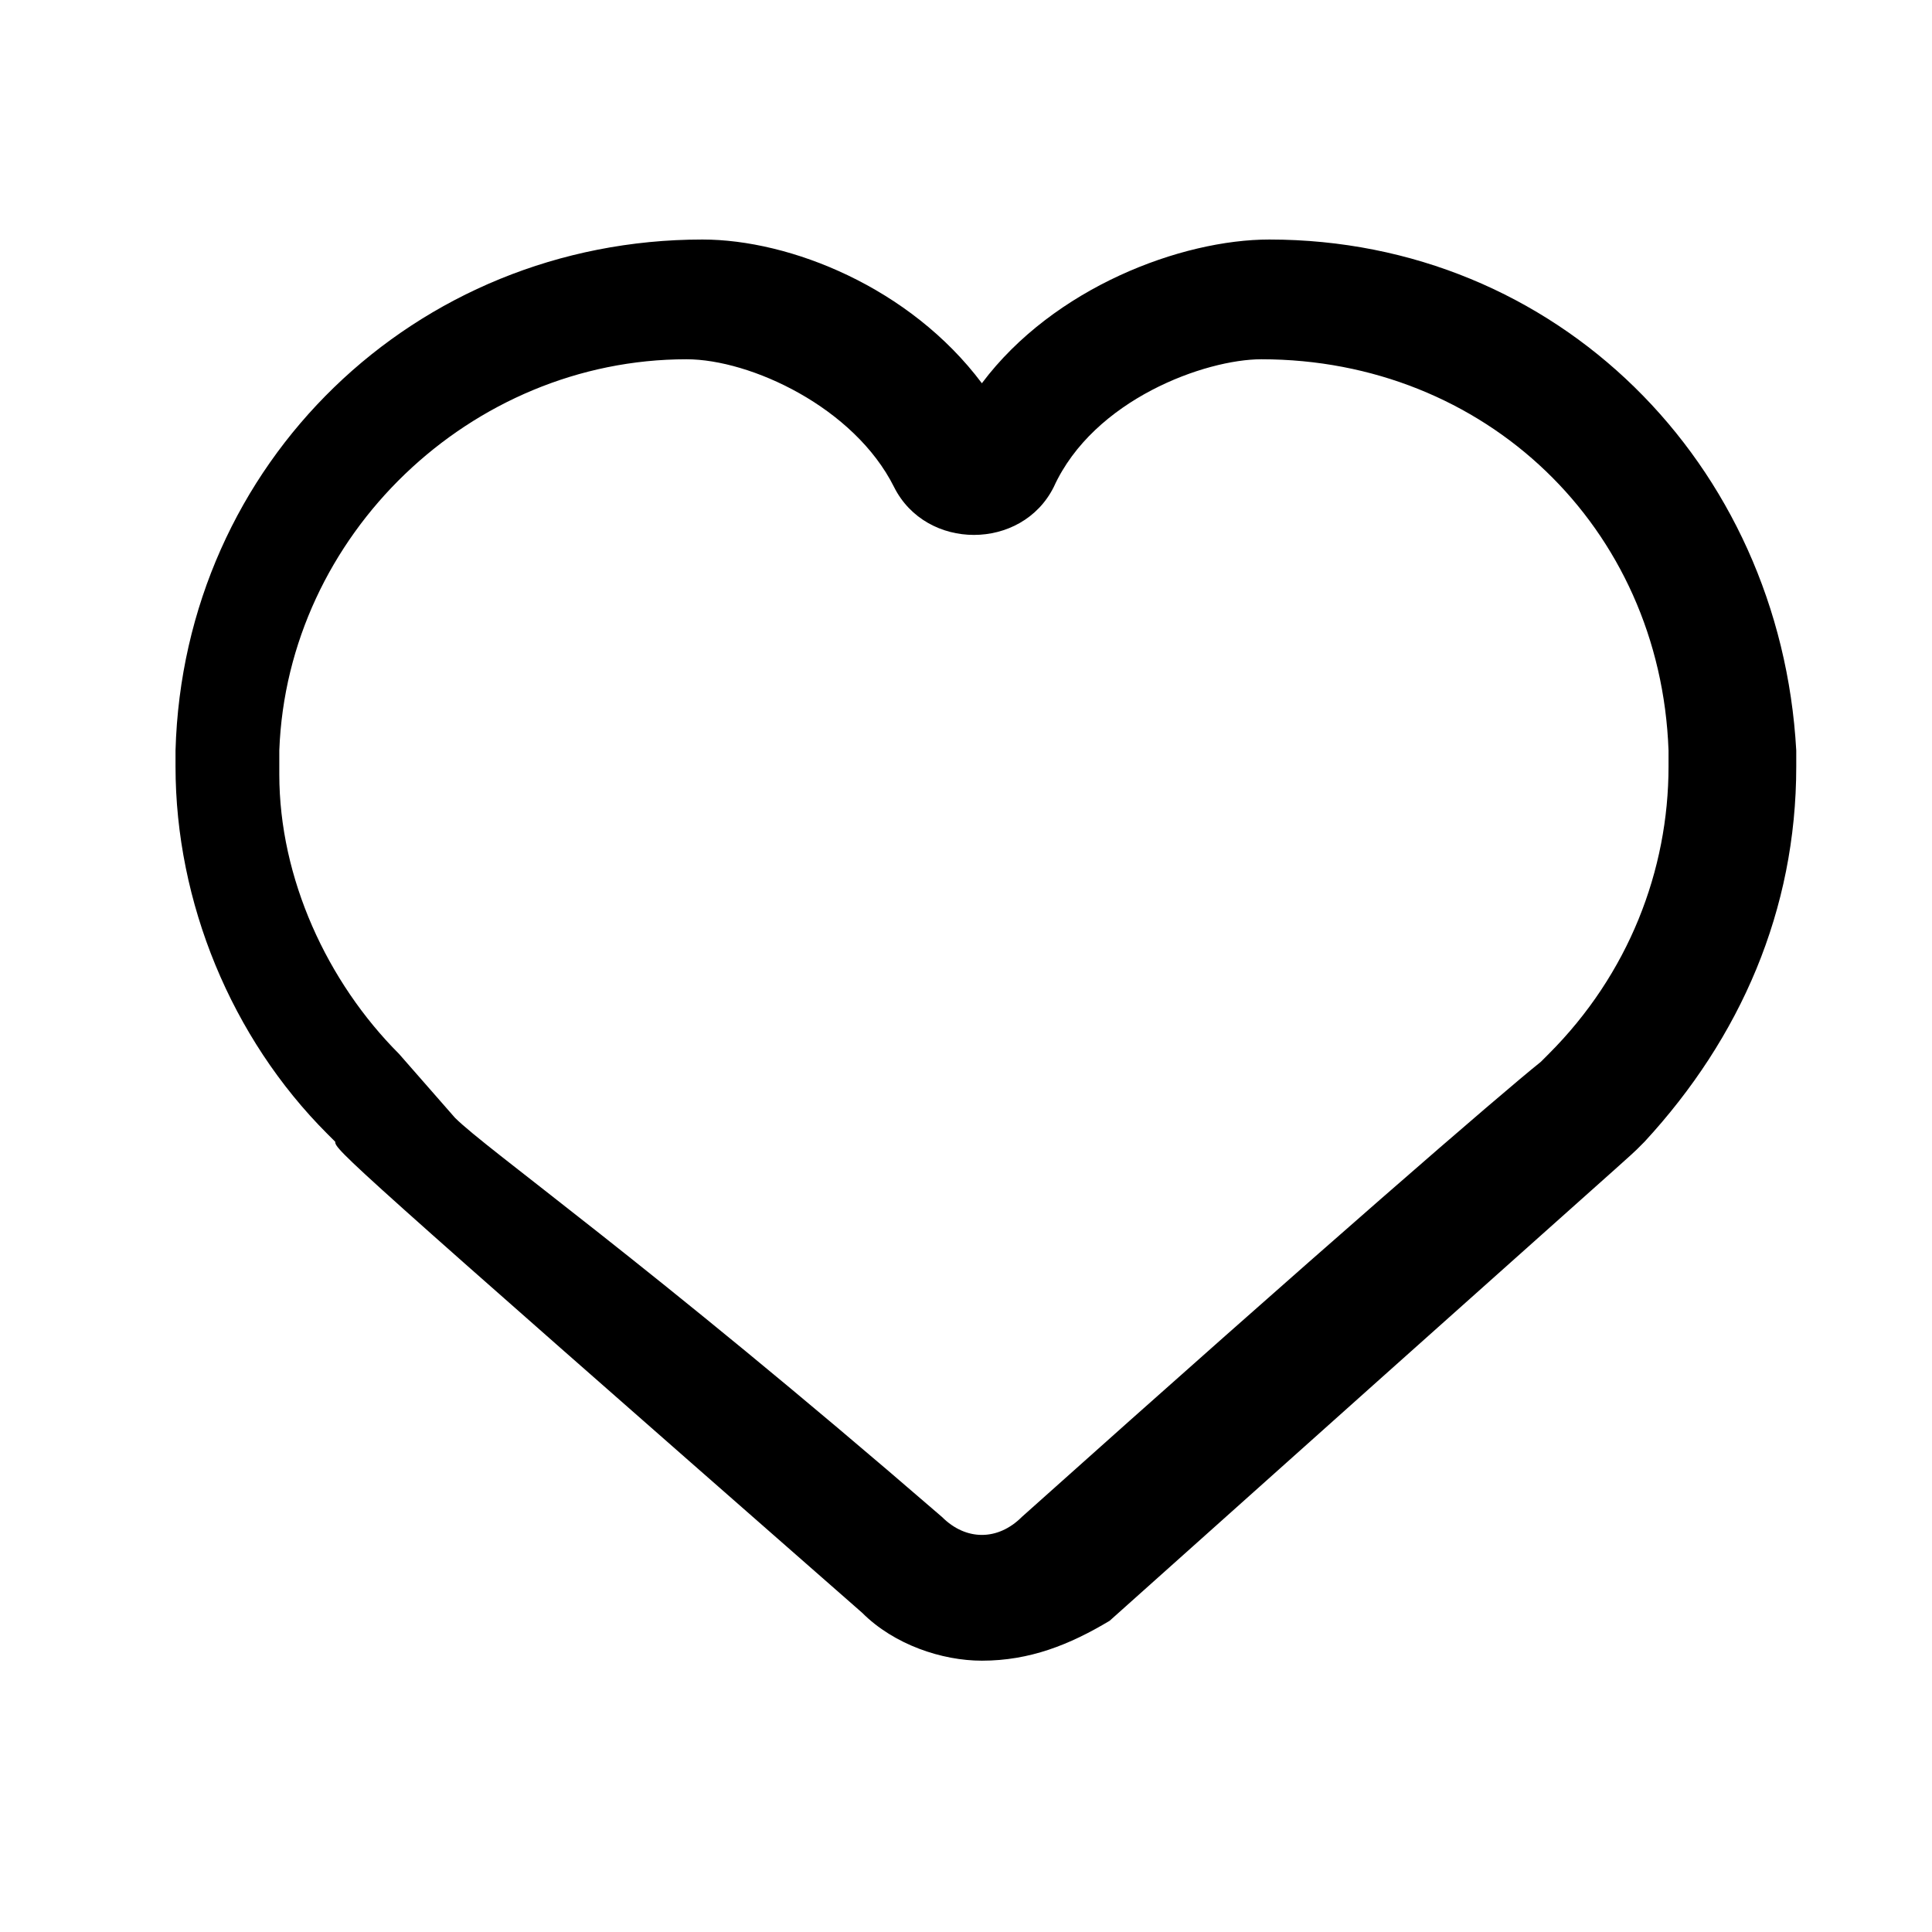
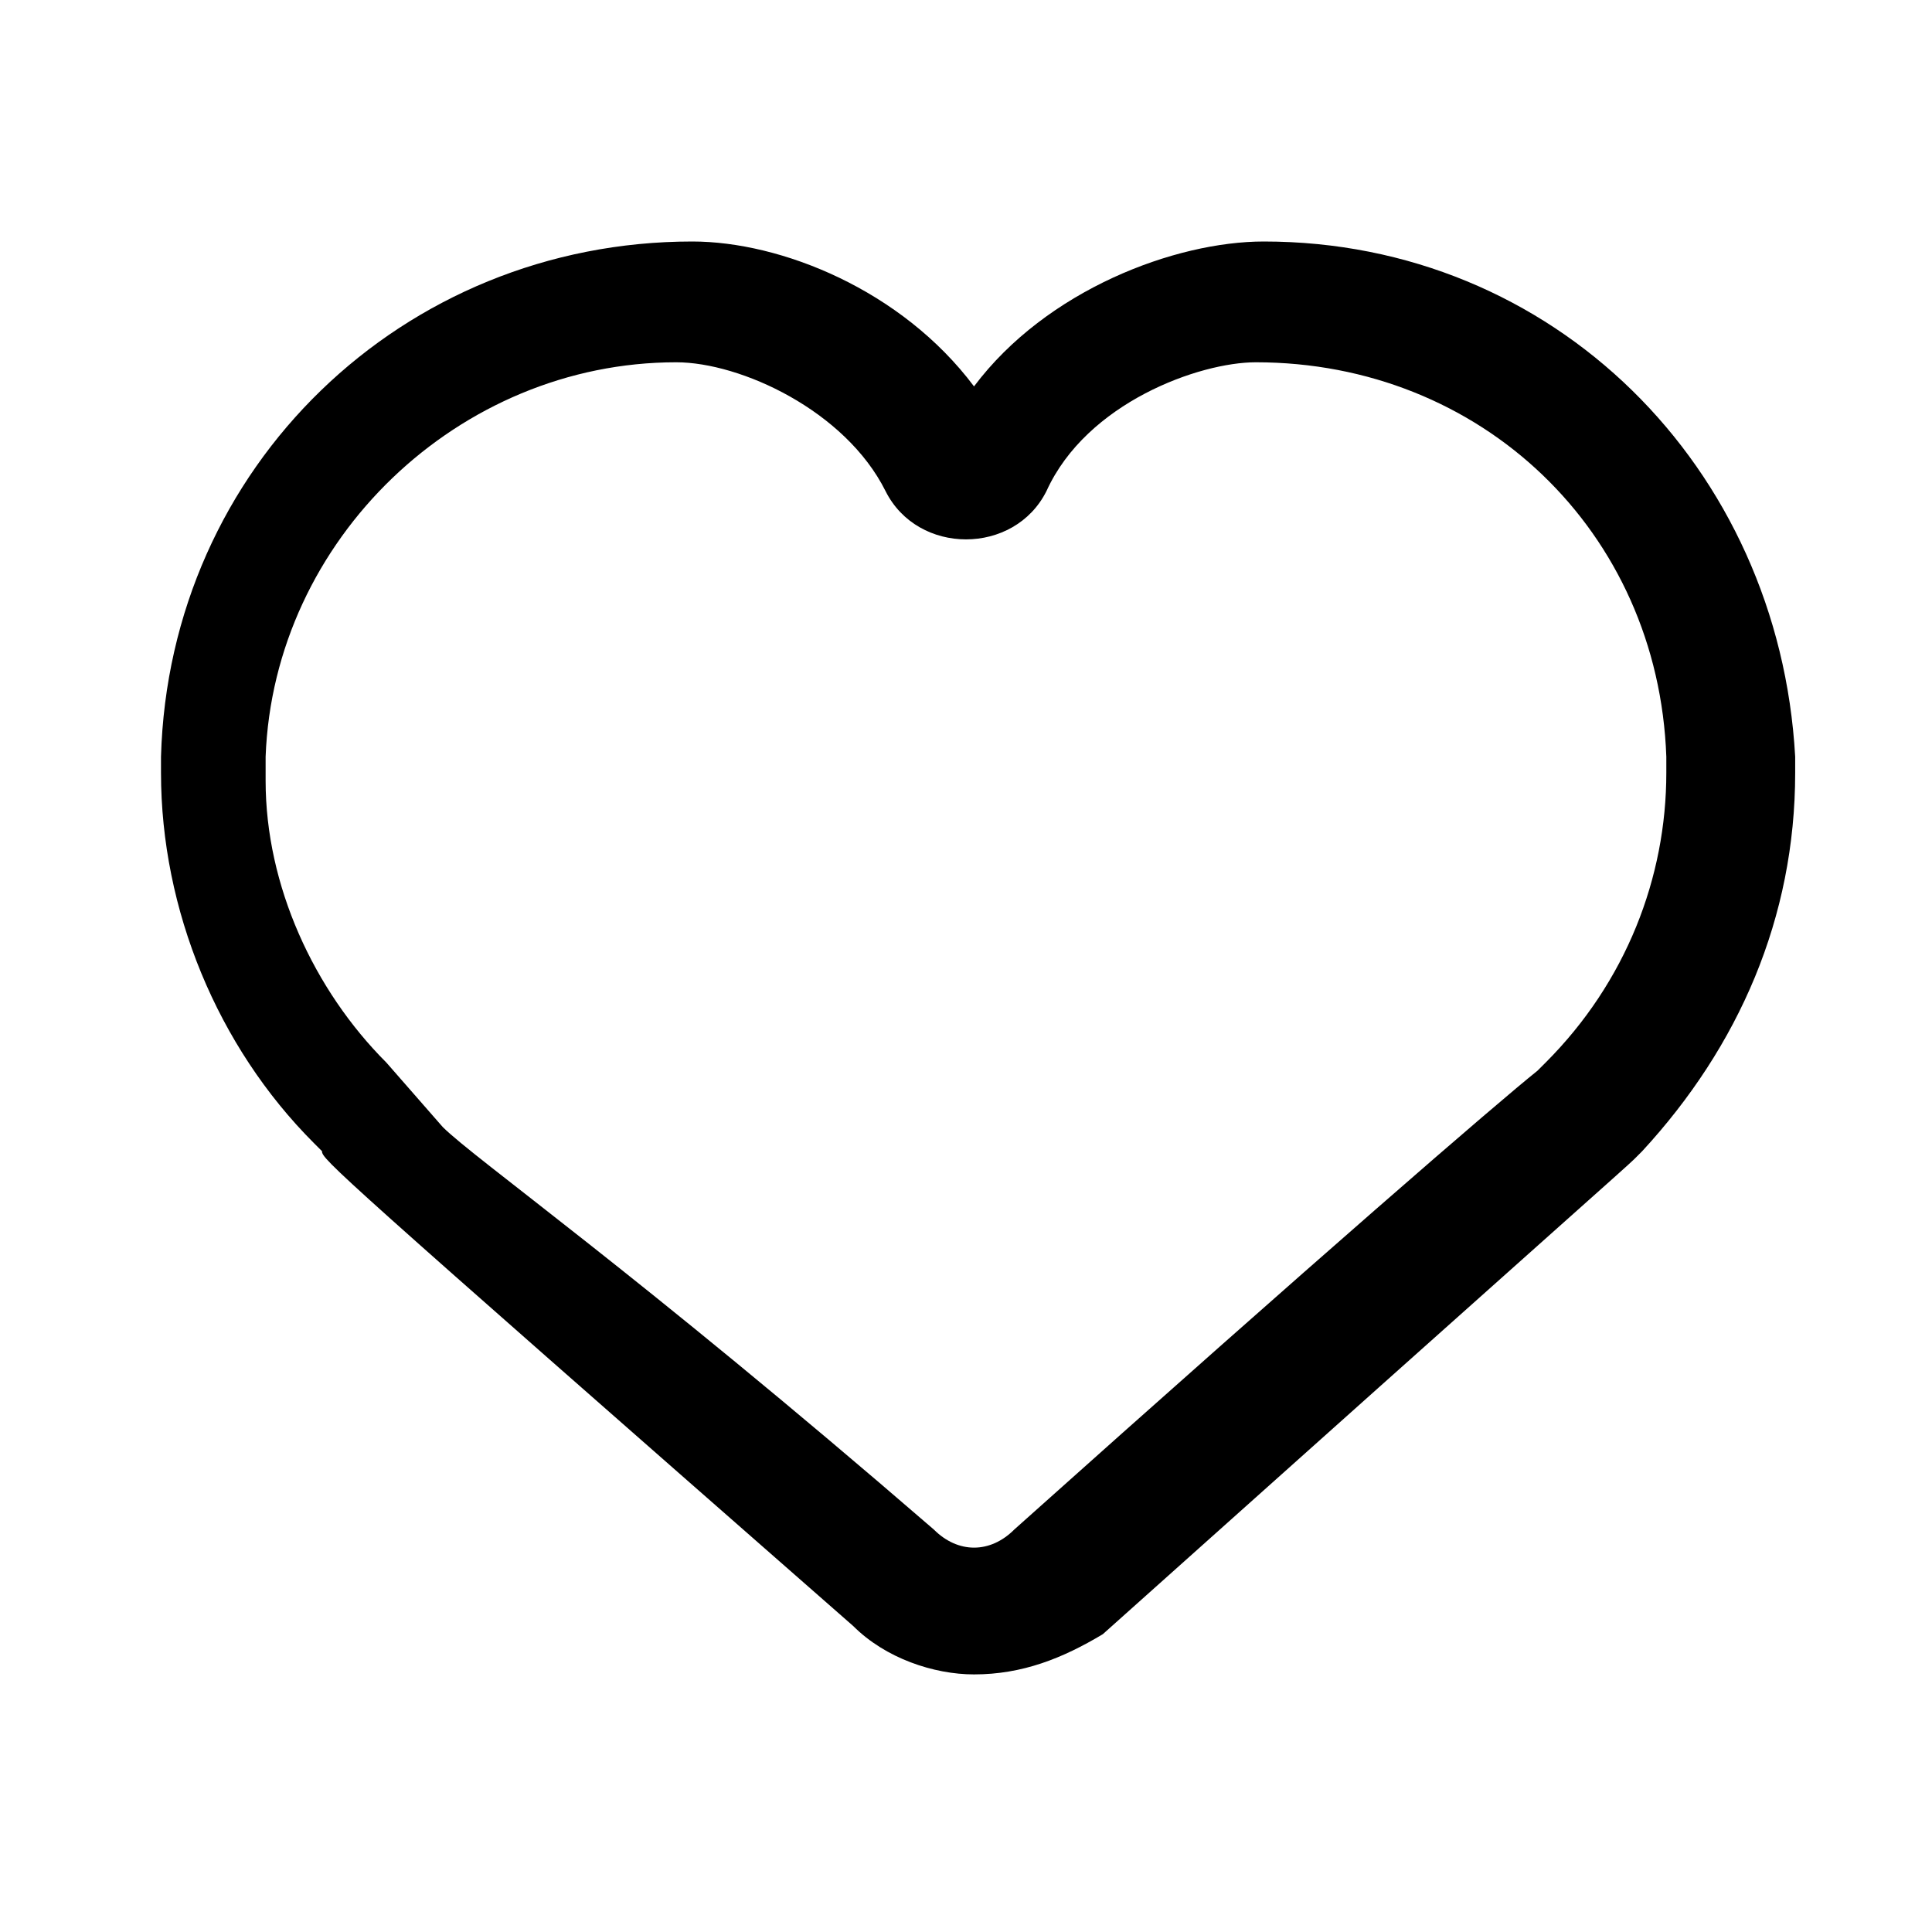
- <svg xmlns="http://www.w3.org/2000/svg" width="46" height="46" viewBox="0 0 46 46" fill="none">
-   <path d="M23.378 39.54C22.428 39.54 21.287 39.16 20.527 38.399C8.171 27.564 7.981 27.374 7.981 27.184L7.791 26.994C5.509 24.712 4.179 21.481 4.179 18.249V17.869C4.369 11.026 9.882 5.703 16.725 5.703C18.816 5.703 21.668 6.843 23.378 9.125C25.089 6.843 28.131 5.703 30.222 5.703C37.065 5.703 42.388 11.026 42.768 17.869V18.249C42.768 21.671 41.438 24.712 39.156 27.184L38.966 27.374C38.776 27.564 37.255 28.895 26.42 38.59C25.469 39.16 24.519 39.54 23.378 39.54ZM10.832 26.613C11.592 27.374 15.394 30.035 22.428 36.118C22.998 36.688 23.759 36.688 24.329 36.118C31.552 29.655 35.735 26.043 36.685 25.283L36.875 25.093C38.776 23.192 39.727 20.721 39.727 18.249V17.869C39.536 12.546 35.354 8.554 30.032 8.554C28.701 8.554 26.04 9.505 25.089 11.596C24.709 12.356 23.949 12.736 23.188 12.736C22.428 12.736 21.668 12.356 21.287 11.596C20.337 9.695 17.866 8.554 16.345 8.554C11.212 8.554 6.84 12.736 6.65 17.869V18.439C6.65 20.91 7.791 23.382 9.501 25.093L10.832 26.613Z" fill="black" />
+ <svg xmlns="http://www.w3.org/2000/svg" width="33" height="33" viewBox="0 0 33 33" fill="none">
+   <path d="M16.637 28.6C15.95 28.6 15.125 28.325 14.575 27.775C5.638 19.938 5.5 19.8 5.5 19.663L5.362 19.525C3.712 17.875 2.75 15.537 2.75 13.2V12.925C2.888 7.975 6.875 4.125 11.825 4.125C13.338 4.125 15.4 4.95 16.637 6.6C17.875 4.95 20.075 4.125 21.587 4.125C26.538 4.125 30.387 7.975 30.663 12.925V13.2C30.663 15.675 29.7 17.875 28.05 19.663L27.913 19.8C27.775 19.938 26.675 20.9 18.837 27.913C18.15 28.325 17.462 28.6 16.637 28.6ZM7.562 19.25C8.113 19.8 10.863 21.725 15.95 26.125C16.363 26.538 16.913 26.538 17.325 26.125C22.55 21.45 25.575 18.837 26.262 18.288L26.4 18.15C27.775 16.775 28.462 14.988 28.462 13.2V12.925C28.325 9.075 25.3 6.188 21.45 6.188C20.488 6.188 18.562 6.875 17.875 8.387C17.6 8.938 17.05 9.213 16.5 9.213C15.95 9.213 15.4 8.938 15.125 8.387C14.438 7.013 12.65 6.188 11.55 6.188C7.838 6.188 4.675 9.213 4.537 12.925V13.338C4.537 15.125 5.362 16.913 6.6 18.15L7.562 19.25Z" fill="black" />
</svg>
